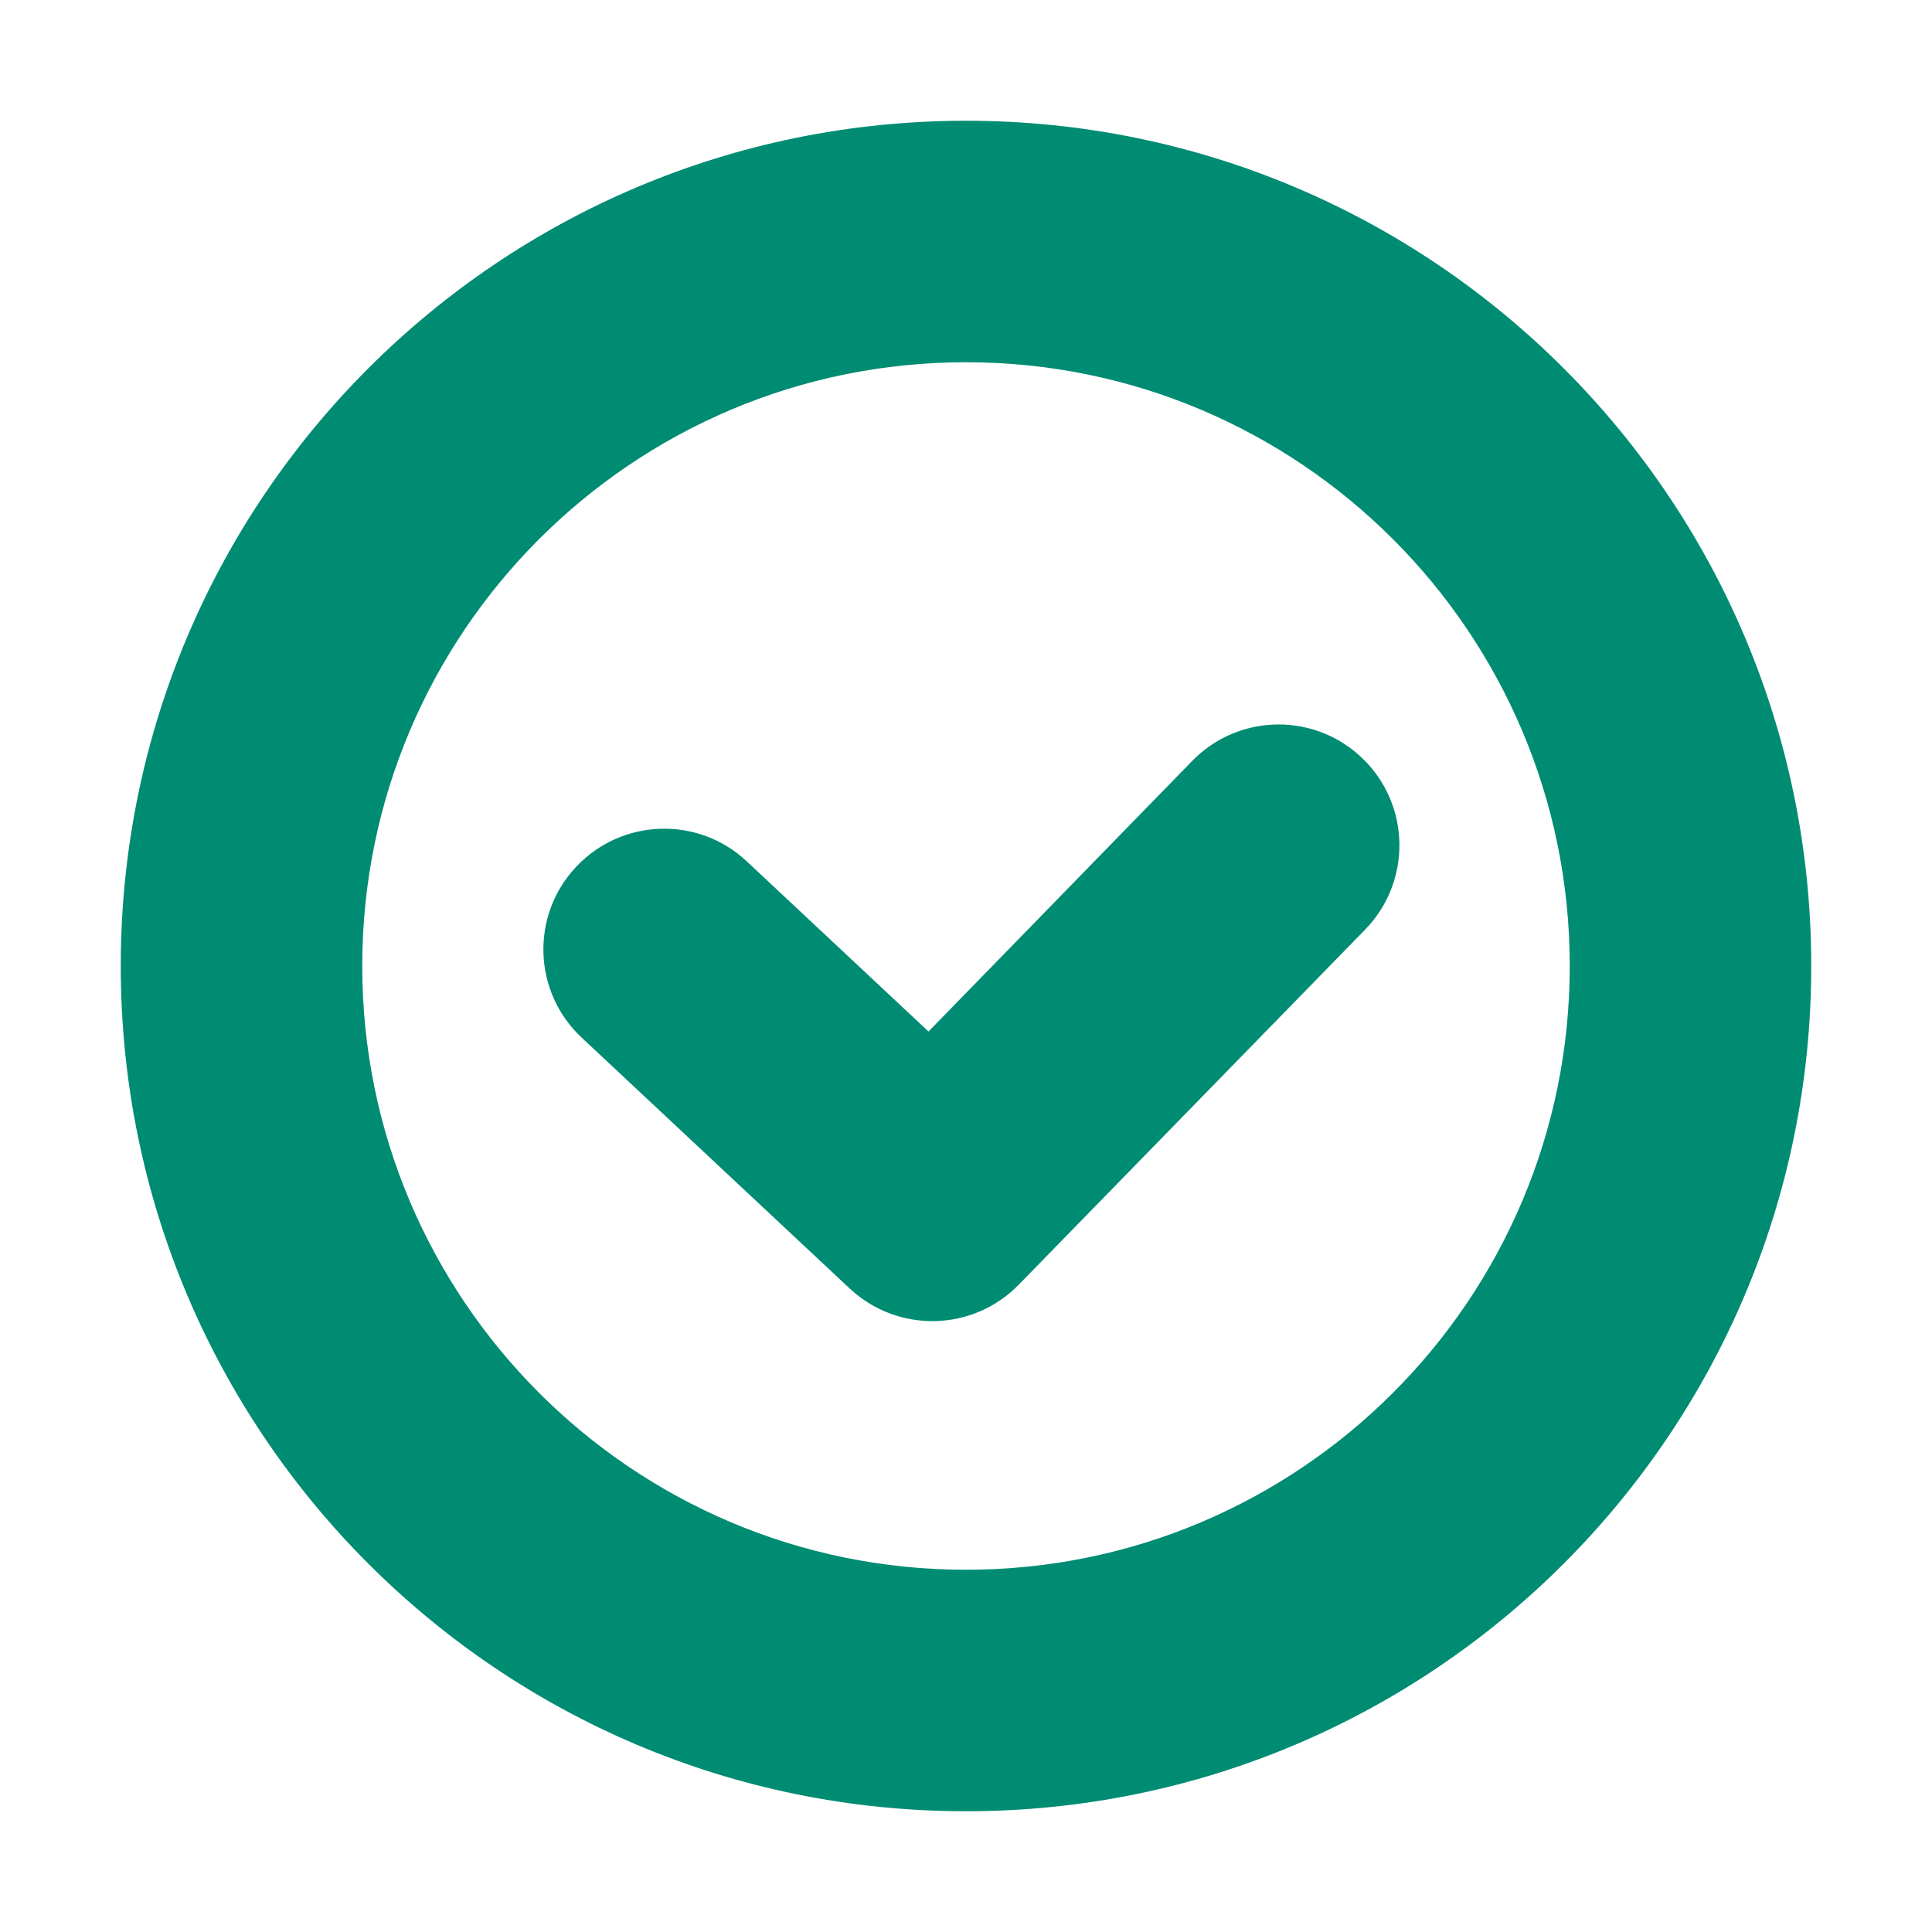
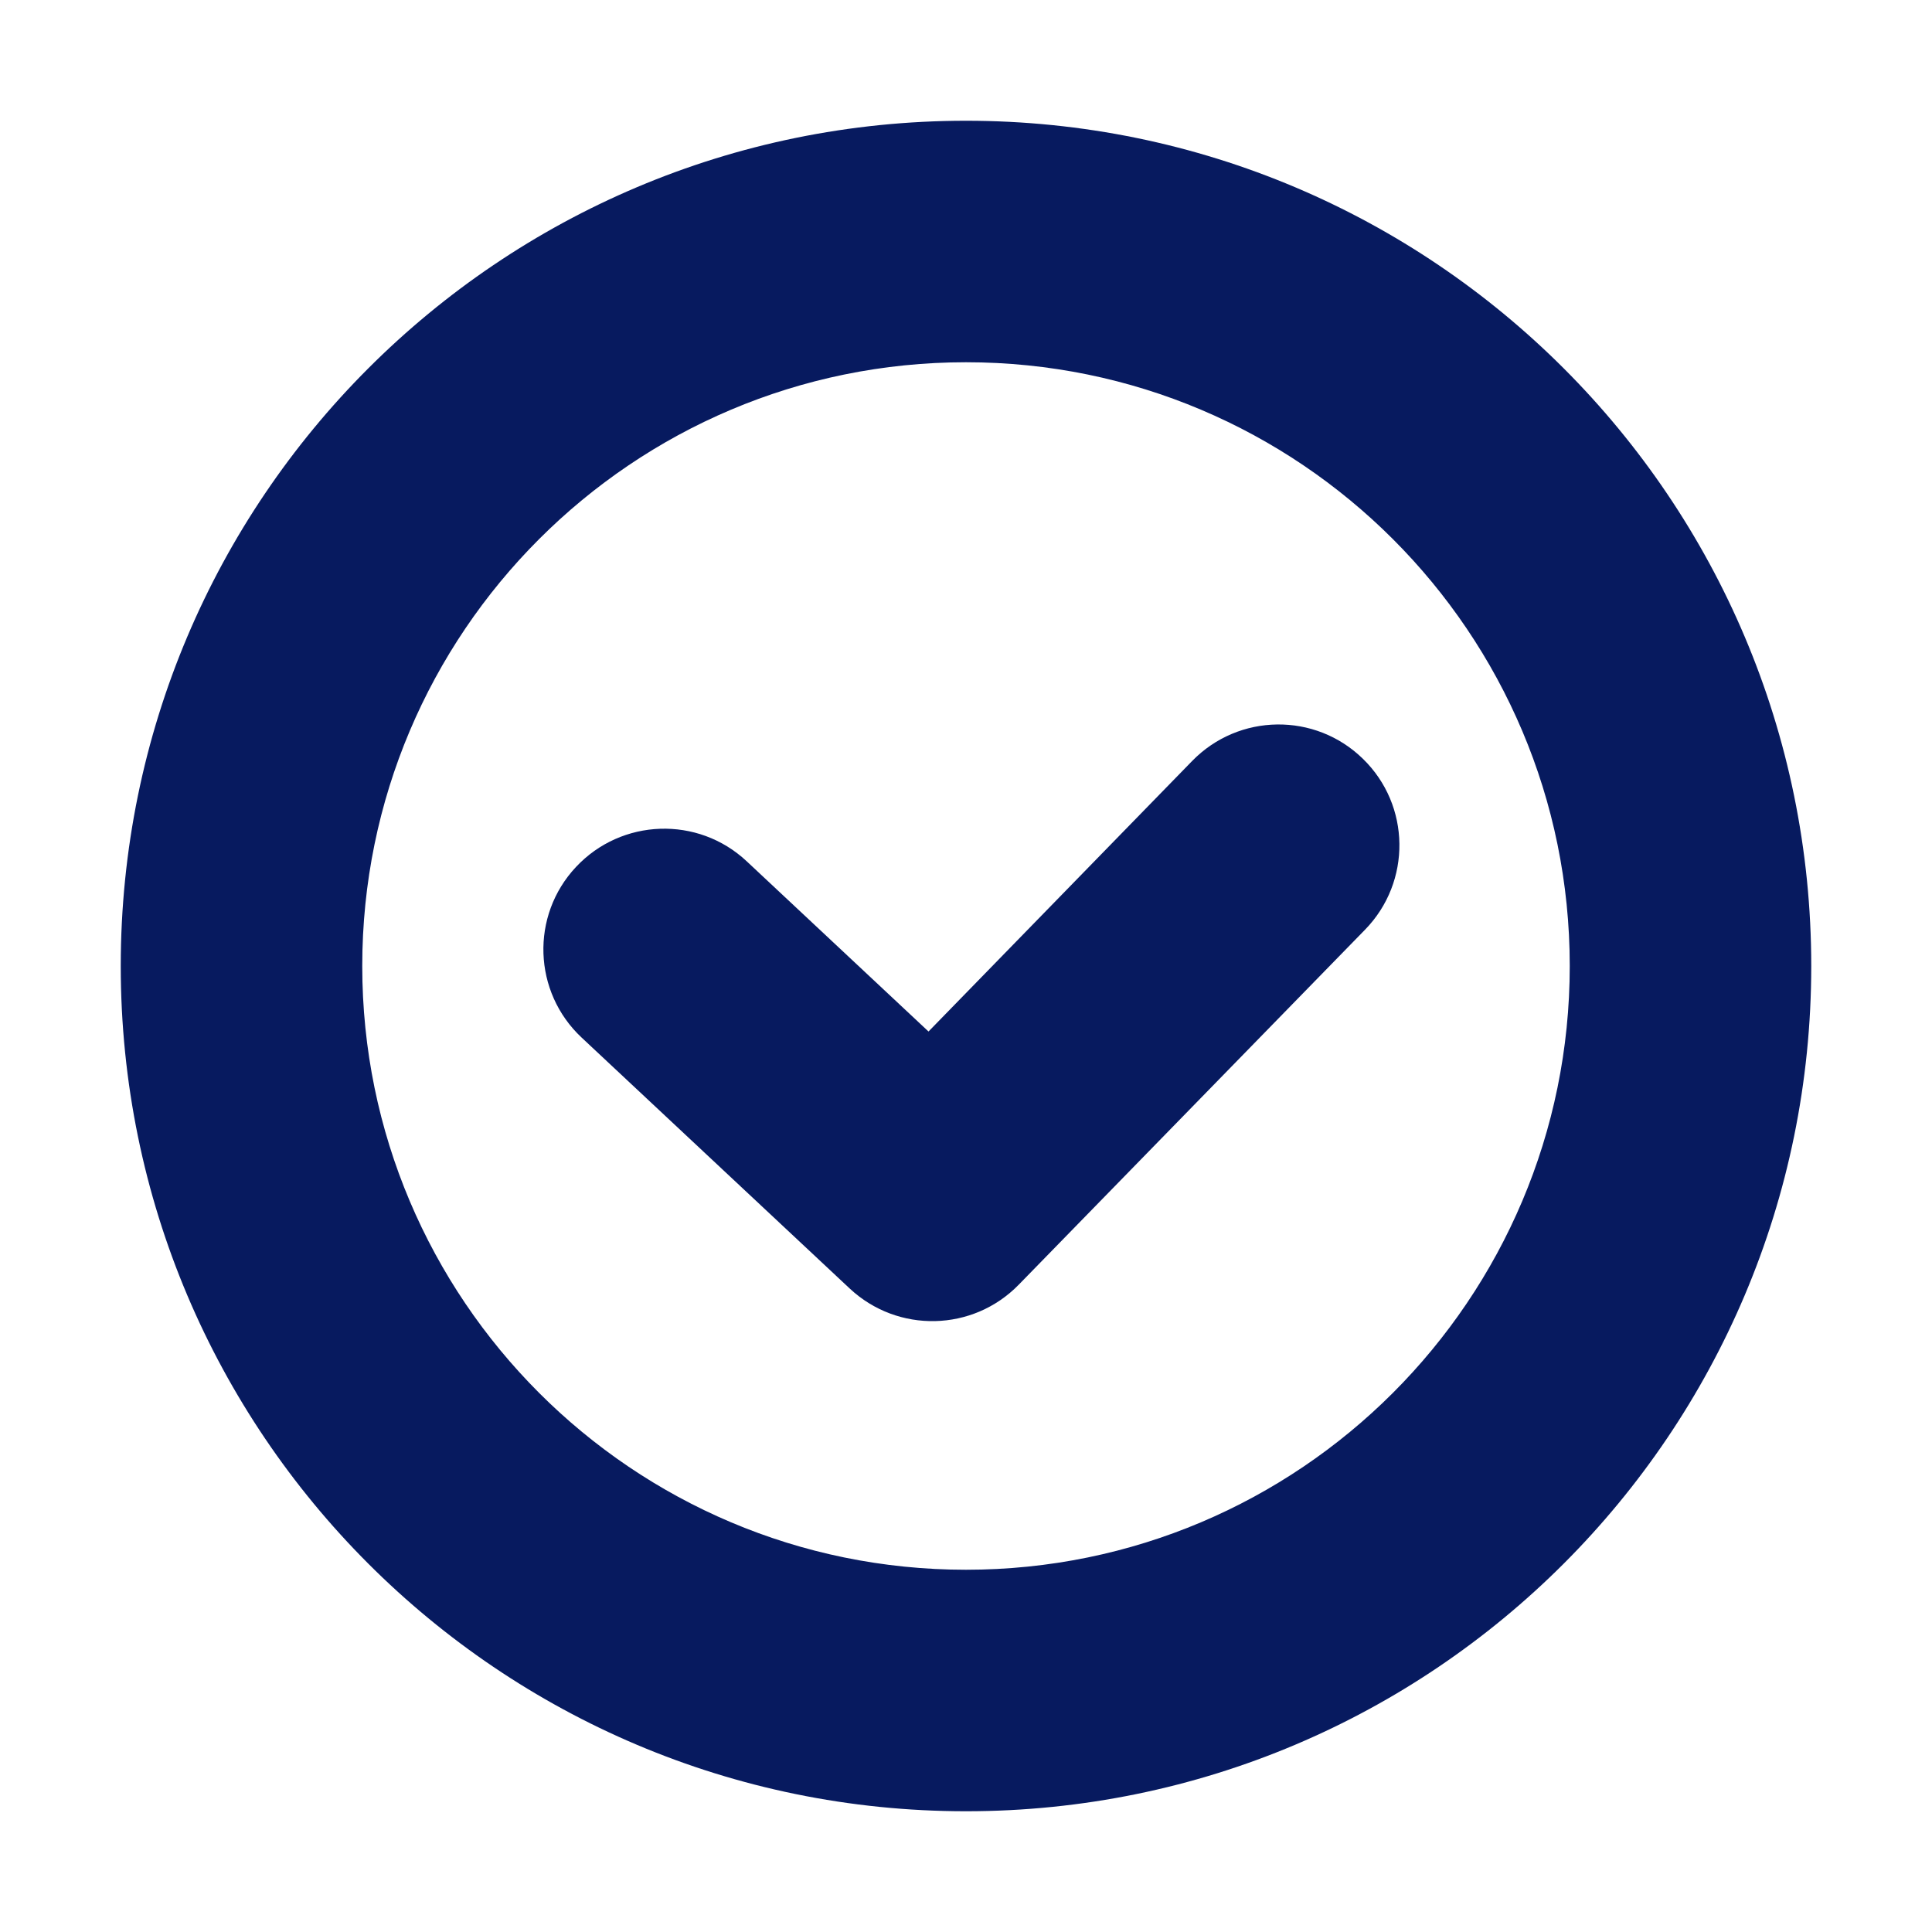
<svg xmlns="http://www.w3.org/2000/svg" width="16" height="16" viewBox="0 0 16 16">
  <g fill="none" fill-rule="evenodd">
    <g>
      <g>
        <path d="M0 0H16V16H0z" transform="translate(-589 -311) translate(589 311)" />
-         <path fill="#008C73" fill-rule="nonzero" d="M8 15c3.866 0 7-3.134 7-7s-3.134-7-7-7-7 3.134-7 7 3.134 7 7 7zm0-2c-2.761 0-5-2.239-5-5s2.239-5 5-5 5 2.239 5 5-2.239 5-5 5z" transform="translate(-589 -311) translate(589 311)" />
-         <path fill="#008C73" fill-rule="nonzero" d="M7.689 8.542l-1.506-1.41c-.403-.377-1.036-.355-1.413.048-.378.403-.356 1.036.047 1.413l2.22 2.078c.398.372 1.02.358 1.4-.032l2.868-2.94c.386-.396.378-1.03-.018-1.415-.395-.386-1.028-.378-1.414.018L7.69 8.542z" transform="translate(-589 -311) translate(589 311)" />
+         <path fill="#071A5F" fill-rule="nonzero" d="M8 15c3.866 0 7-3.134 7-7s-3.134-7-7-7-7 3.134-7 7 3.134 7 7 7zm0-2c-2.761 0-5-2.239-5-5s2.239-5 5-5 5 2.239 5 5-2.239 5-5 5z" transform="translate(-589 -311) translate(589 311)" />
+         <path fill="#071A5F" fill-rule="nonzero" d="M7.689 8.542l-1.506-1.41c-.403-.377-1.036-.355-1.413.048-.378.403-.356 1.036.047 1.413l2.22 2.078c.398.372 1.02.358 1.4-.032l2.868-2.94c.386-.396.378-1.03-.018-1.415-.395-.386-1.028-.378-1.414.018L7.69 8.542z" transform="translate(-589 -311) translate(589 311)" />
      </g>
    </g>
  </g>
</svg>
